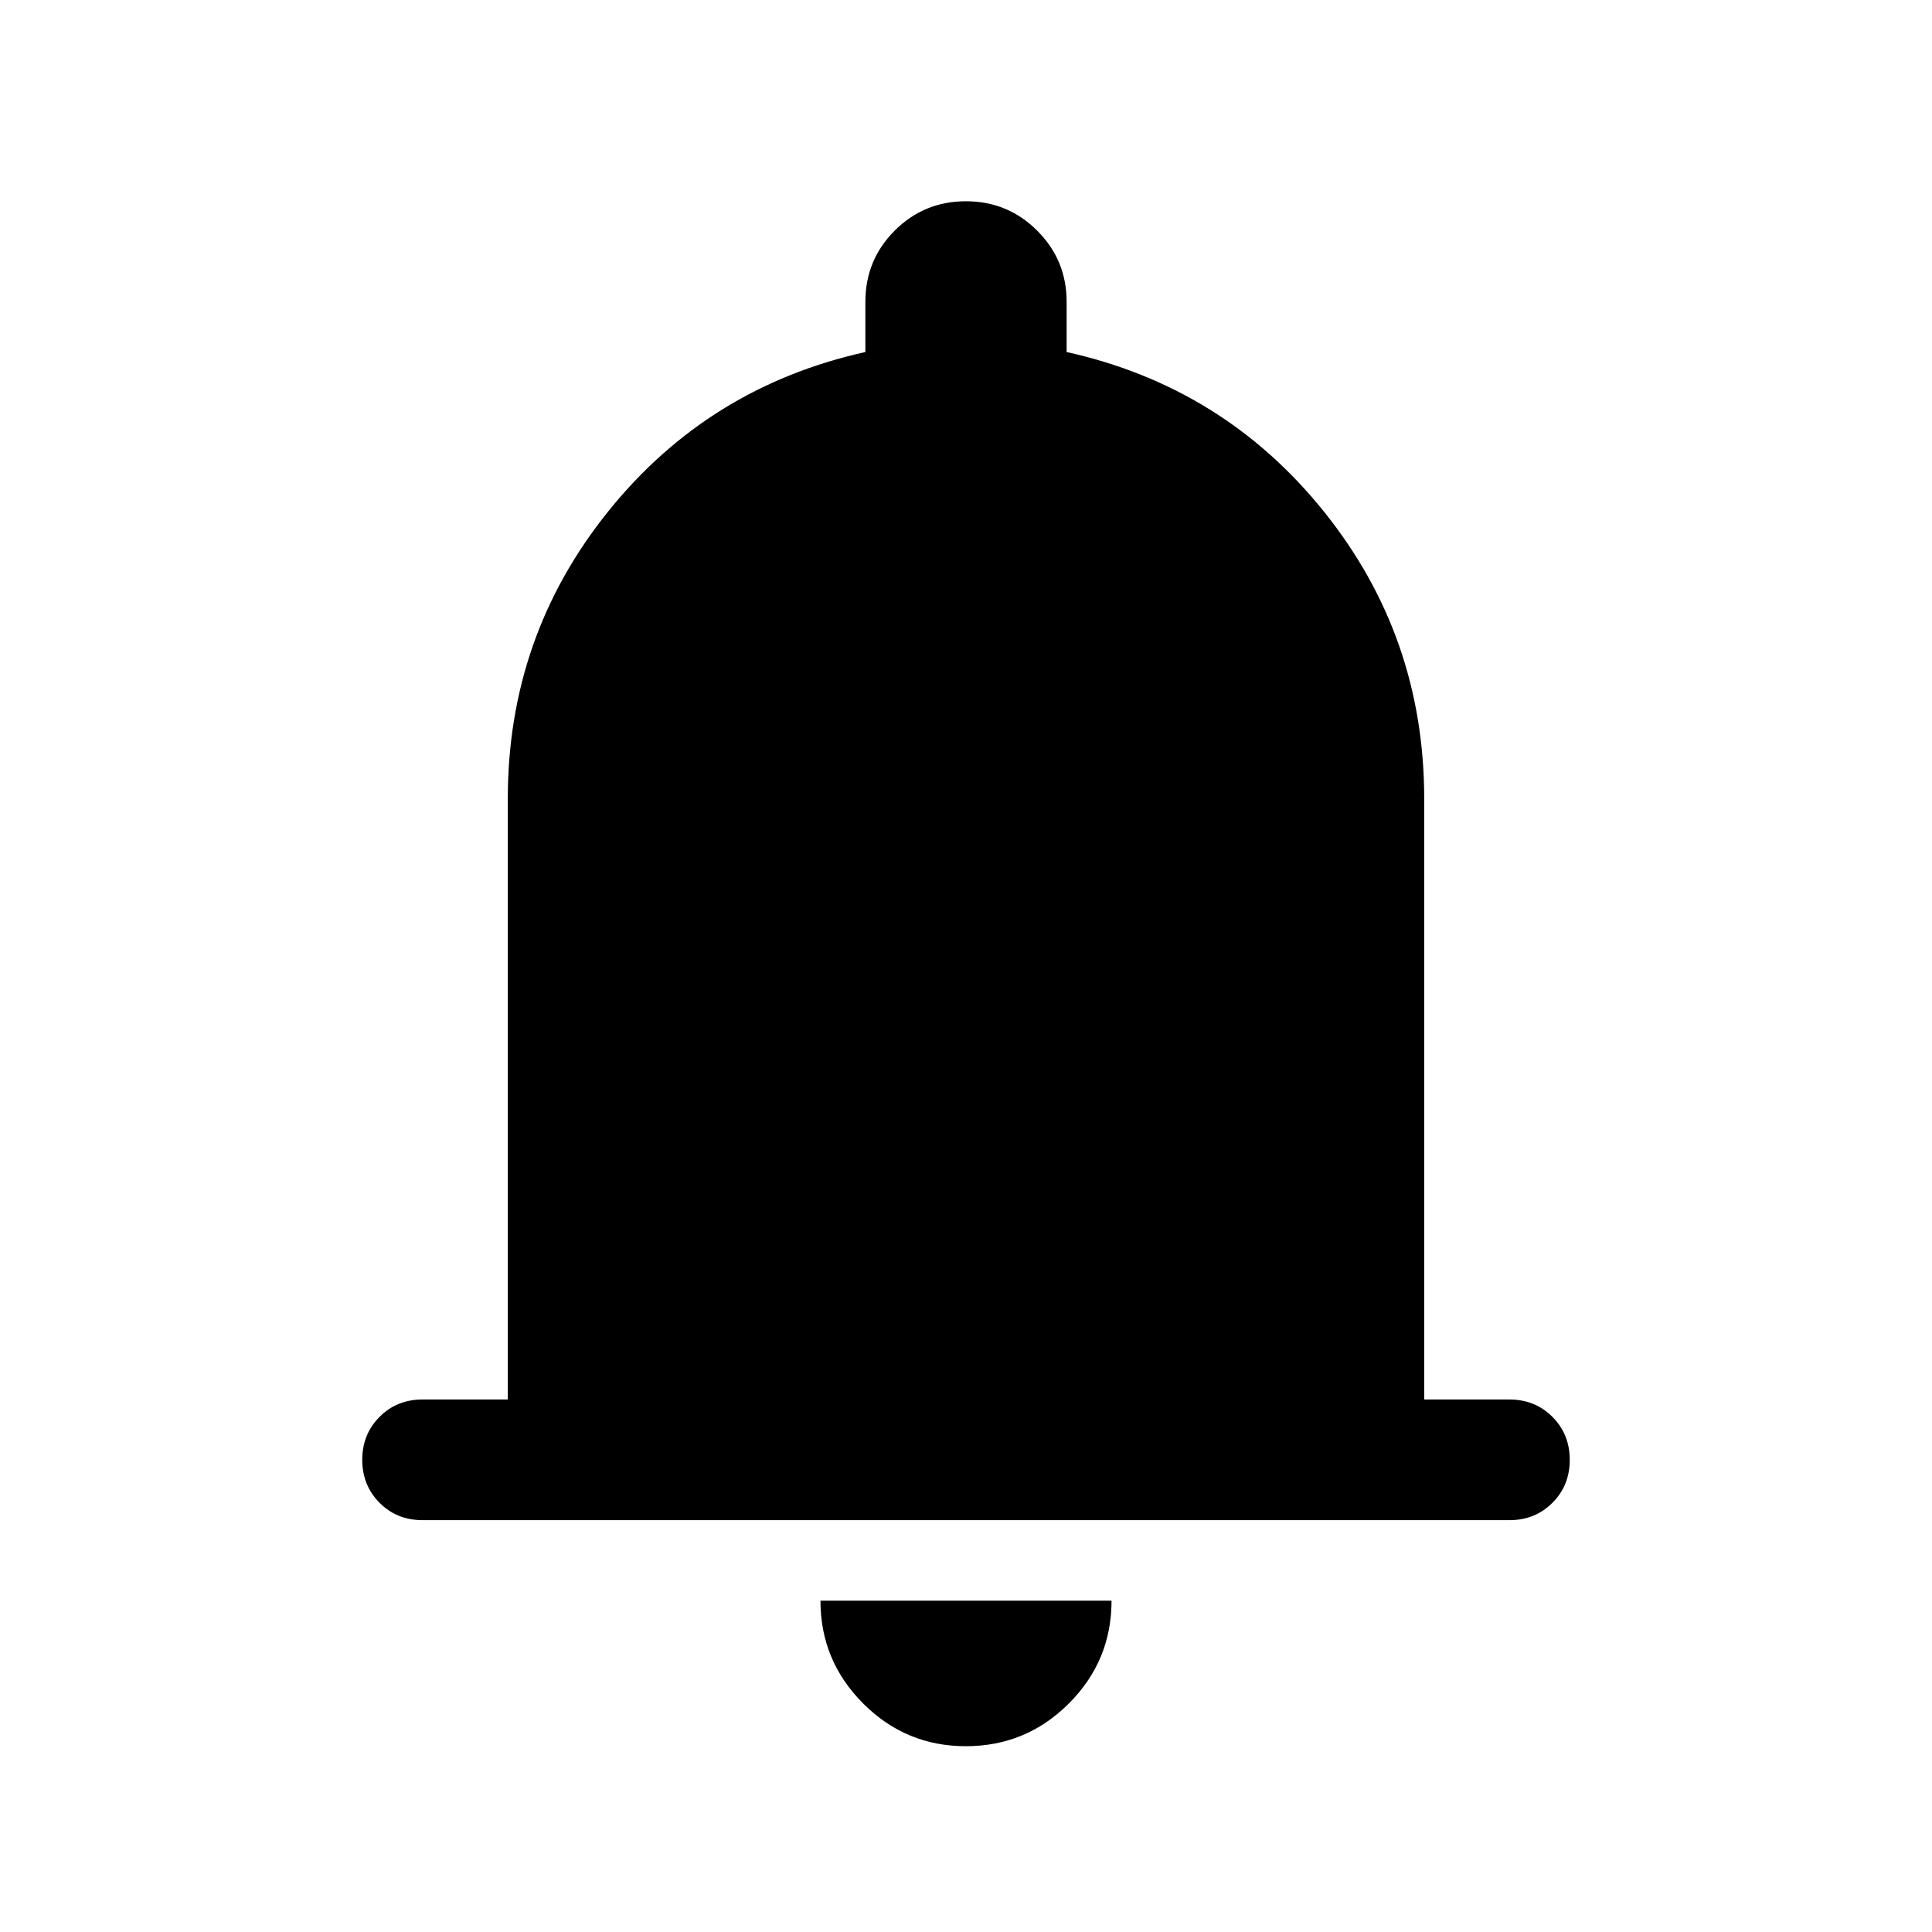
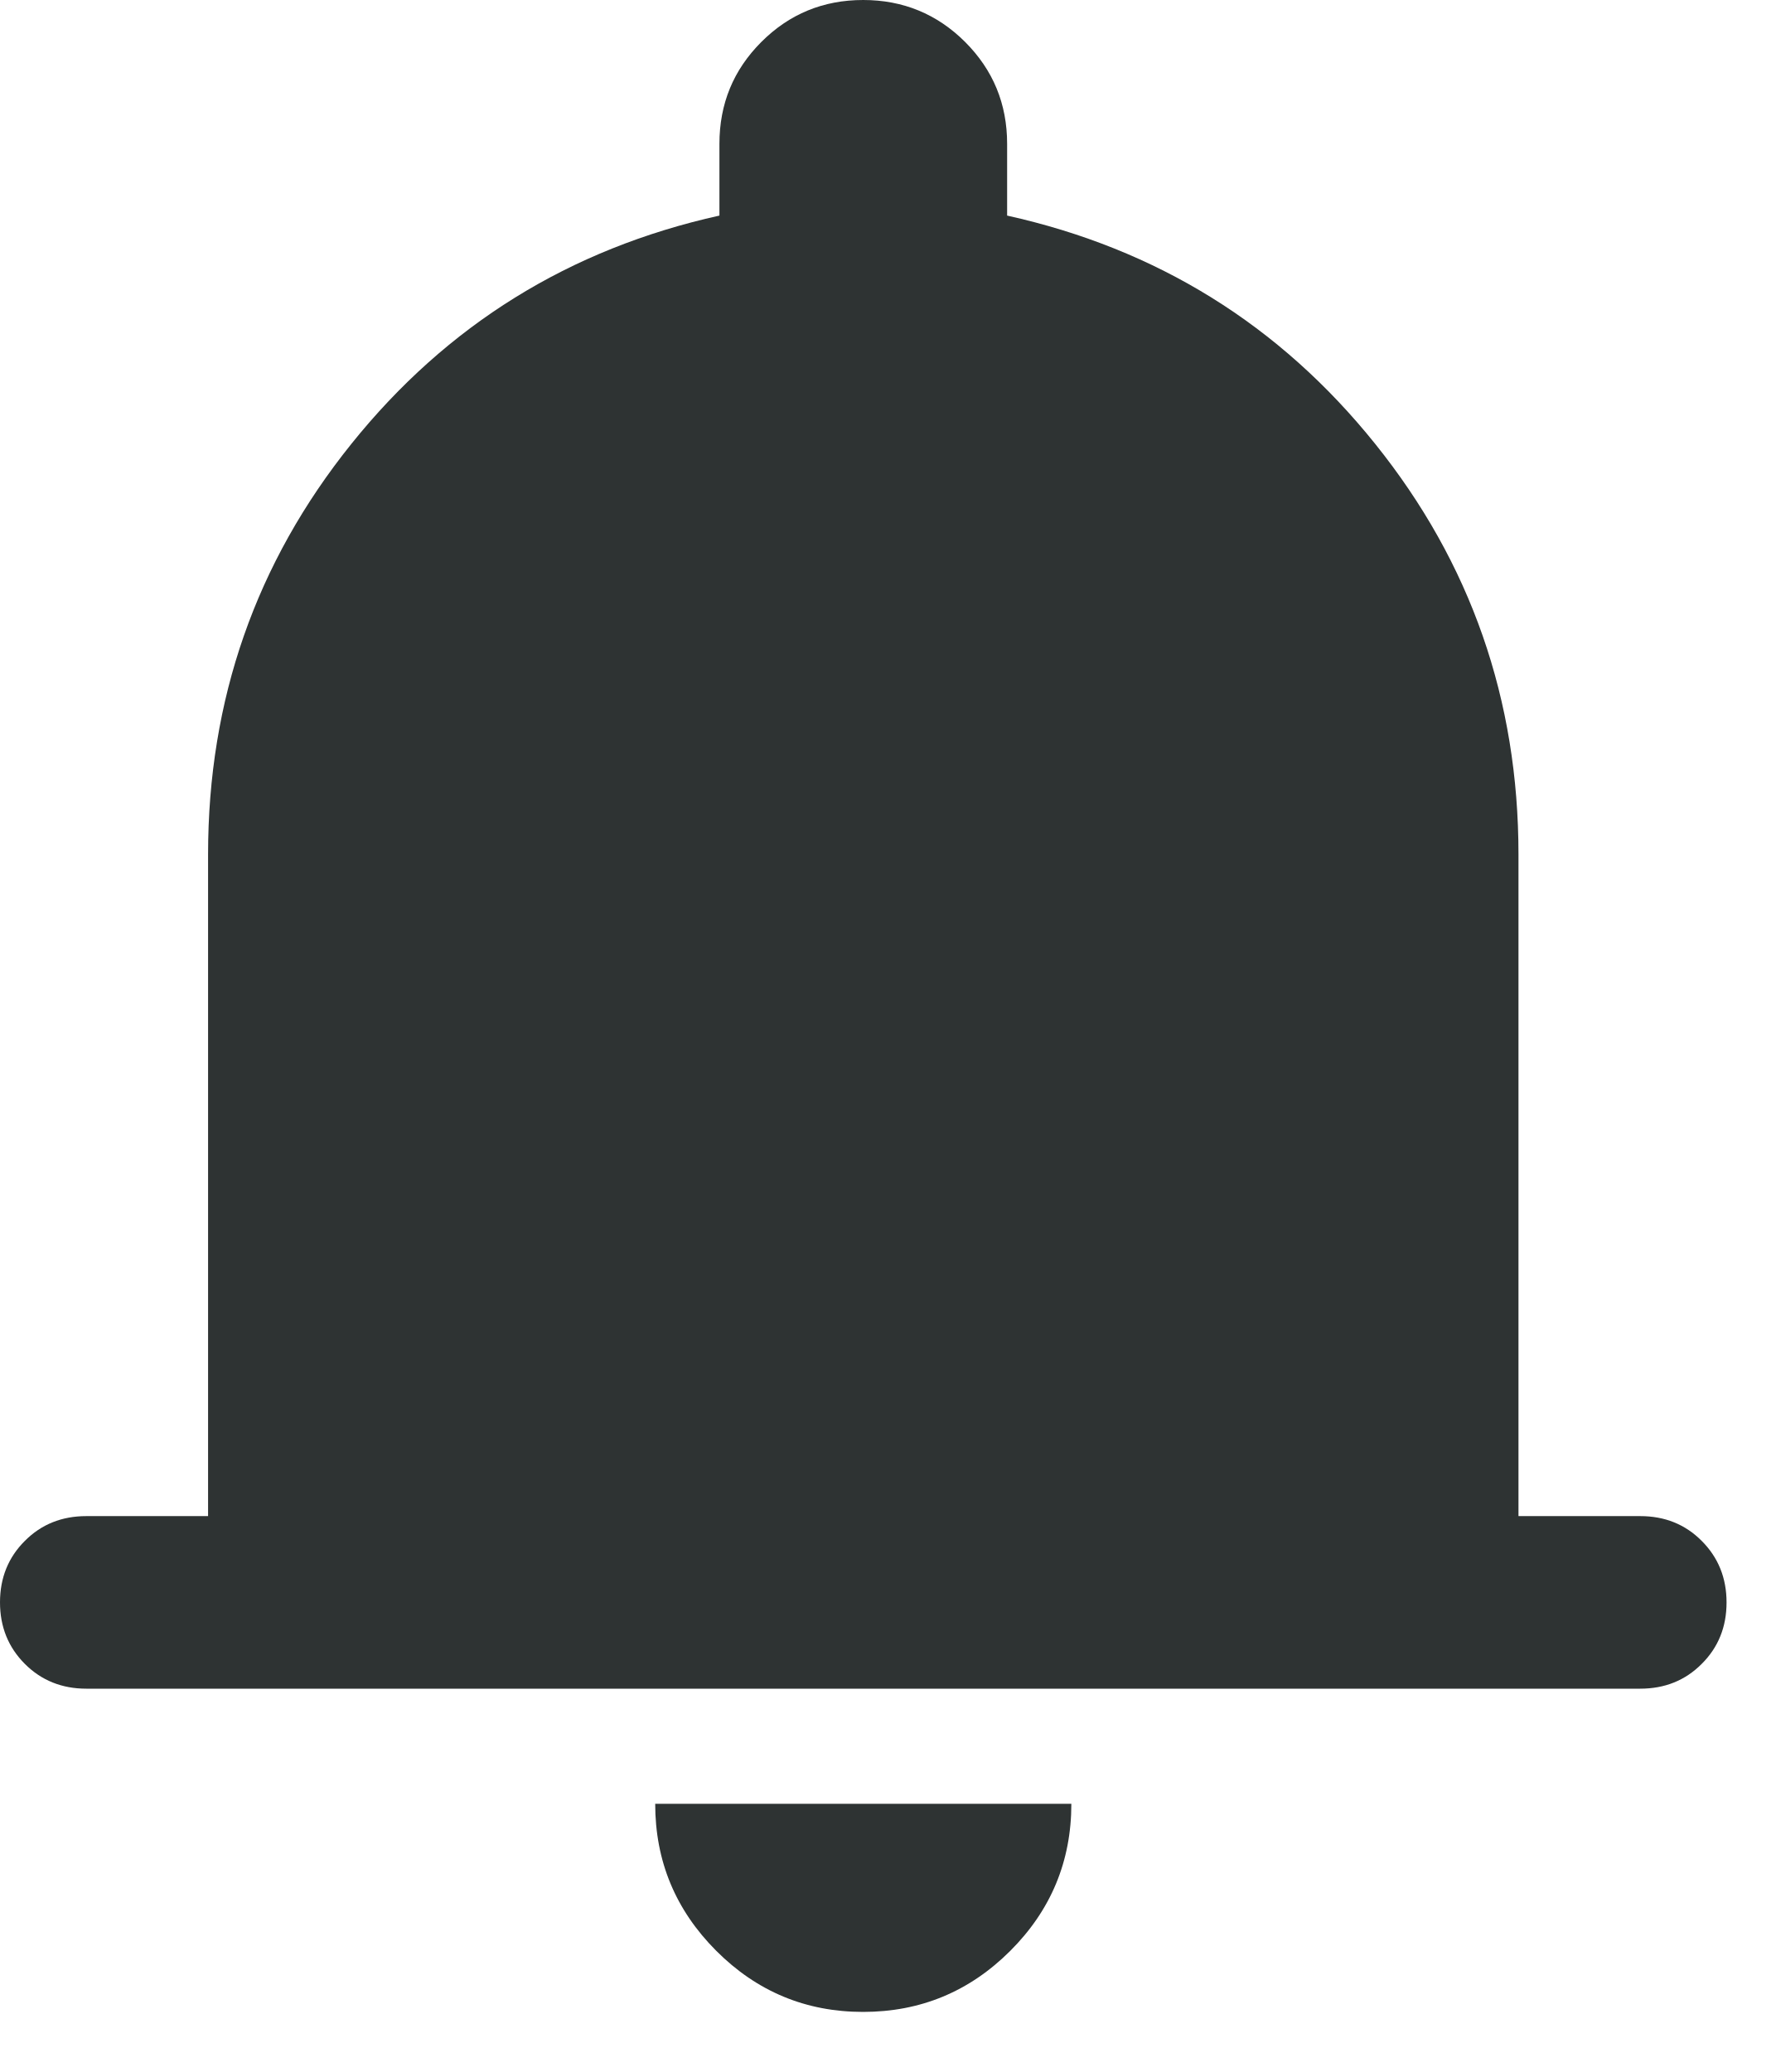
- <svg width="24" height="24" viewBox="0 0 24 24" fill="none">
-   <path d="M5.25 18.884C5.037 18.884 4.859 18.813 4.716 18.669C4.572 18.525 4.5 18.347 4.5 18.134C4.5 17.922 4.572 17.744 4.716 17.6C4.859 17.456 5.037 17.385 5.25 17.385H6.308V9.923C6.308 8.578 6.723 7.389 7.553 6.356C8.383 5.322 9.449 4.662 10.75 4.373V3.75C10.75 3.403 10.871 3.108 11.114 2.865C11.357 2.622 11.652 2.5 11.999 2.5C12.346 2.5 12.641 2.622 12.884 2.865C13.128 3.108 13.25 3.403 13.25 3.75V4.373C14.551 4.662 15.617 5.322 16.447 6.356C17.277 7.389 17.692 8.578 17.692 9.923V17.385H18.75C18.962 17.385 19.141 17.457 19.284 17.6C19.428 17.744 19.5 17.922 19.5 18.135C19.5 18.348 19.428 18.526 19.284 18.669C19.141 18.813 18.962 18.884 18.75 18.884H5.25ZM11.998 21.692C11.501 21.692 11.075 21.515 10.722 21.161C10.369 20.807 10.192 20.382 10.192 19.884H13.808C13.808 20.383 13.631 20.809 13.276 21.163C12.922 21.516 12.496 21.692 11.998 21.692Z" fill="currentColor" />
+ <svg xmlns="http://www.w3.org/2000/svg" width="18" height="21" viewBox="0 0 18 21" fill="none">
+   <path d="M0.875 17.115C0.627 17.115 0.419 17.031 0.252 16.864C0.084 16.696 0 16.488 0 16.24C0 15.992 0.084 15.784 0.252 15.617C0.419 15.449 0.627 15.366 0.875 15.366H2.109V8.66C2.109 7.091 2.593 5.704 3.562 4.498C4.53 3.293 5.773 2.522 7.292 2.185V1.458C7.292 1.053 7.433 0.709 7.717 0.425C8 0.142 8.344 0 8.749 0C9.153 0 9.498 0.142 9.782 0.425C10.066 0.709 10.208 1.053 10.208 1.458V2.185C11.727 2.522 12.97 3.293 13.938 4.498C14.907 5.704 15.391 7.091 15.391 8.66V15.366H16.625C16.873 15.366 17.081 15.449 17.248 15.617C17.416 15.785 17.5 15.993 17.5 16.241C17.5 16.489 17.416 16.697 17.248 16.864C17.081 17.032 16.873 17.115 16.625 17.115H0.875ZM8.748 20.391C8.168 20.391 7.671 20.184 7.259 19.771C6.847 19.358 6.641 18.862 6.641 18.282H10.859C10.859 18.864 10.652 19.361 10.239 19.773C9.826 20.185 9.329 20.391 8.748 20.391Z" fill="#2E3333" />
</svg>
